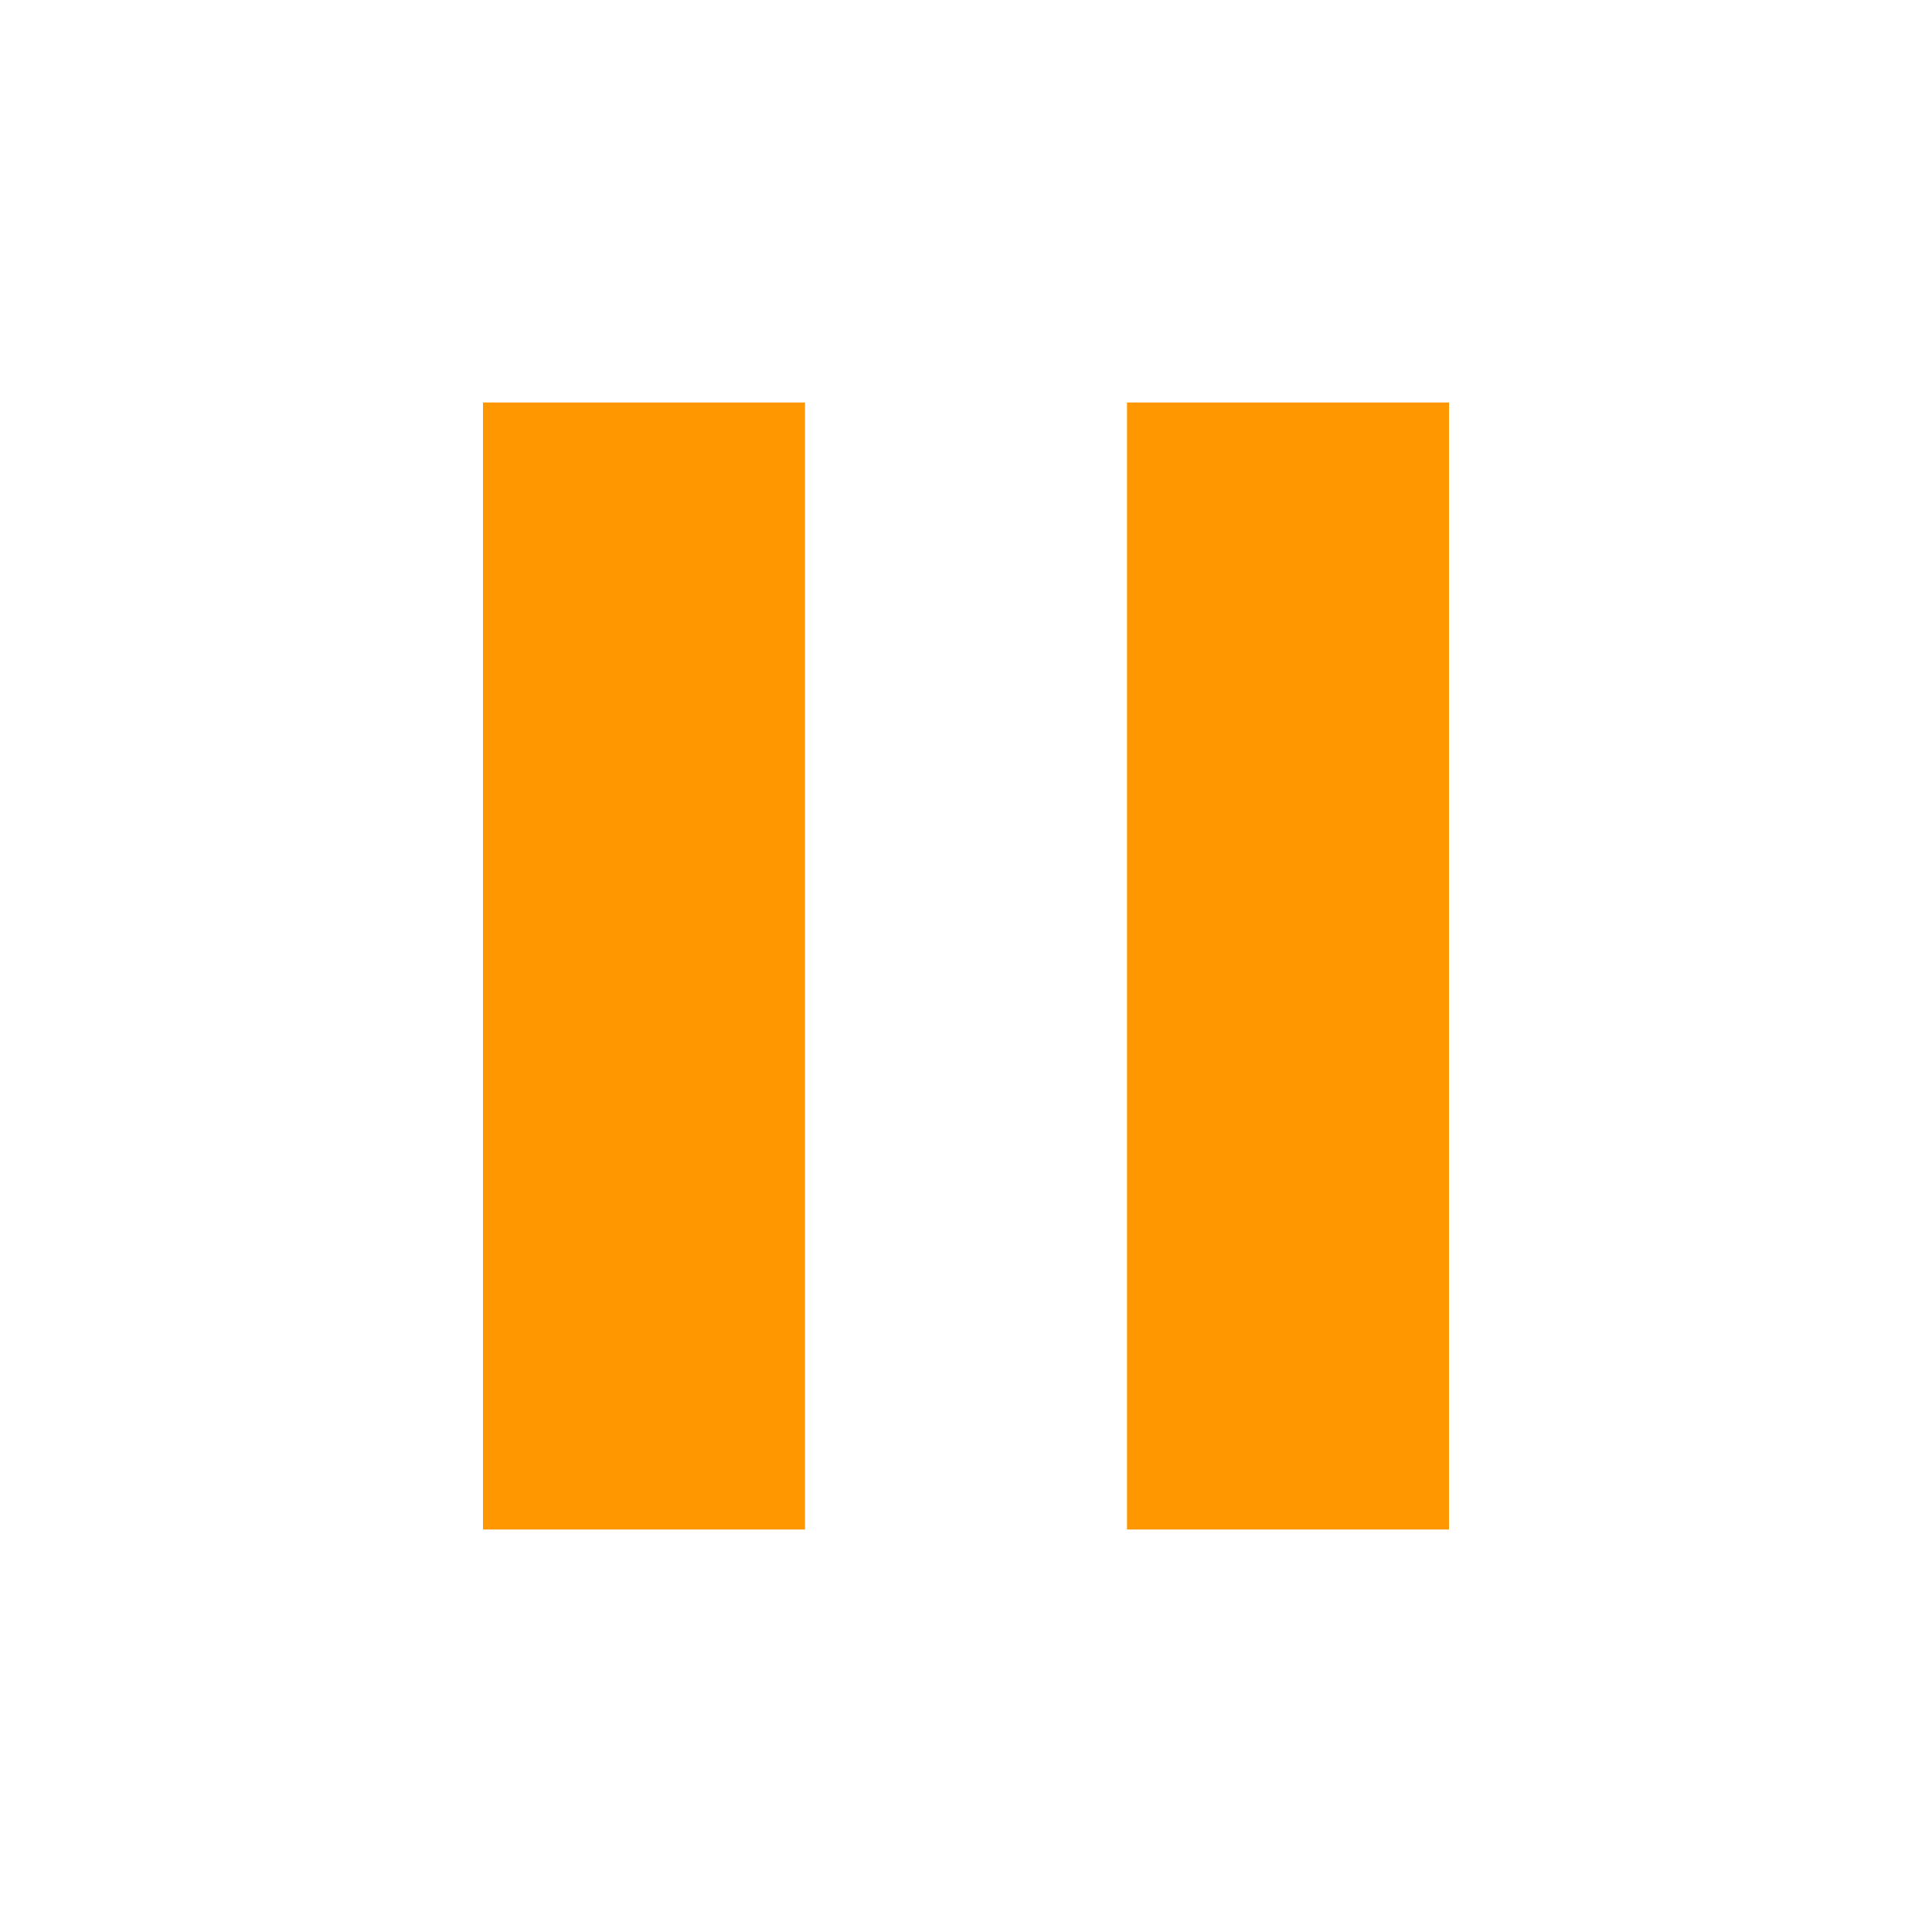
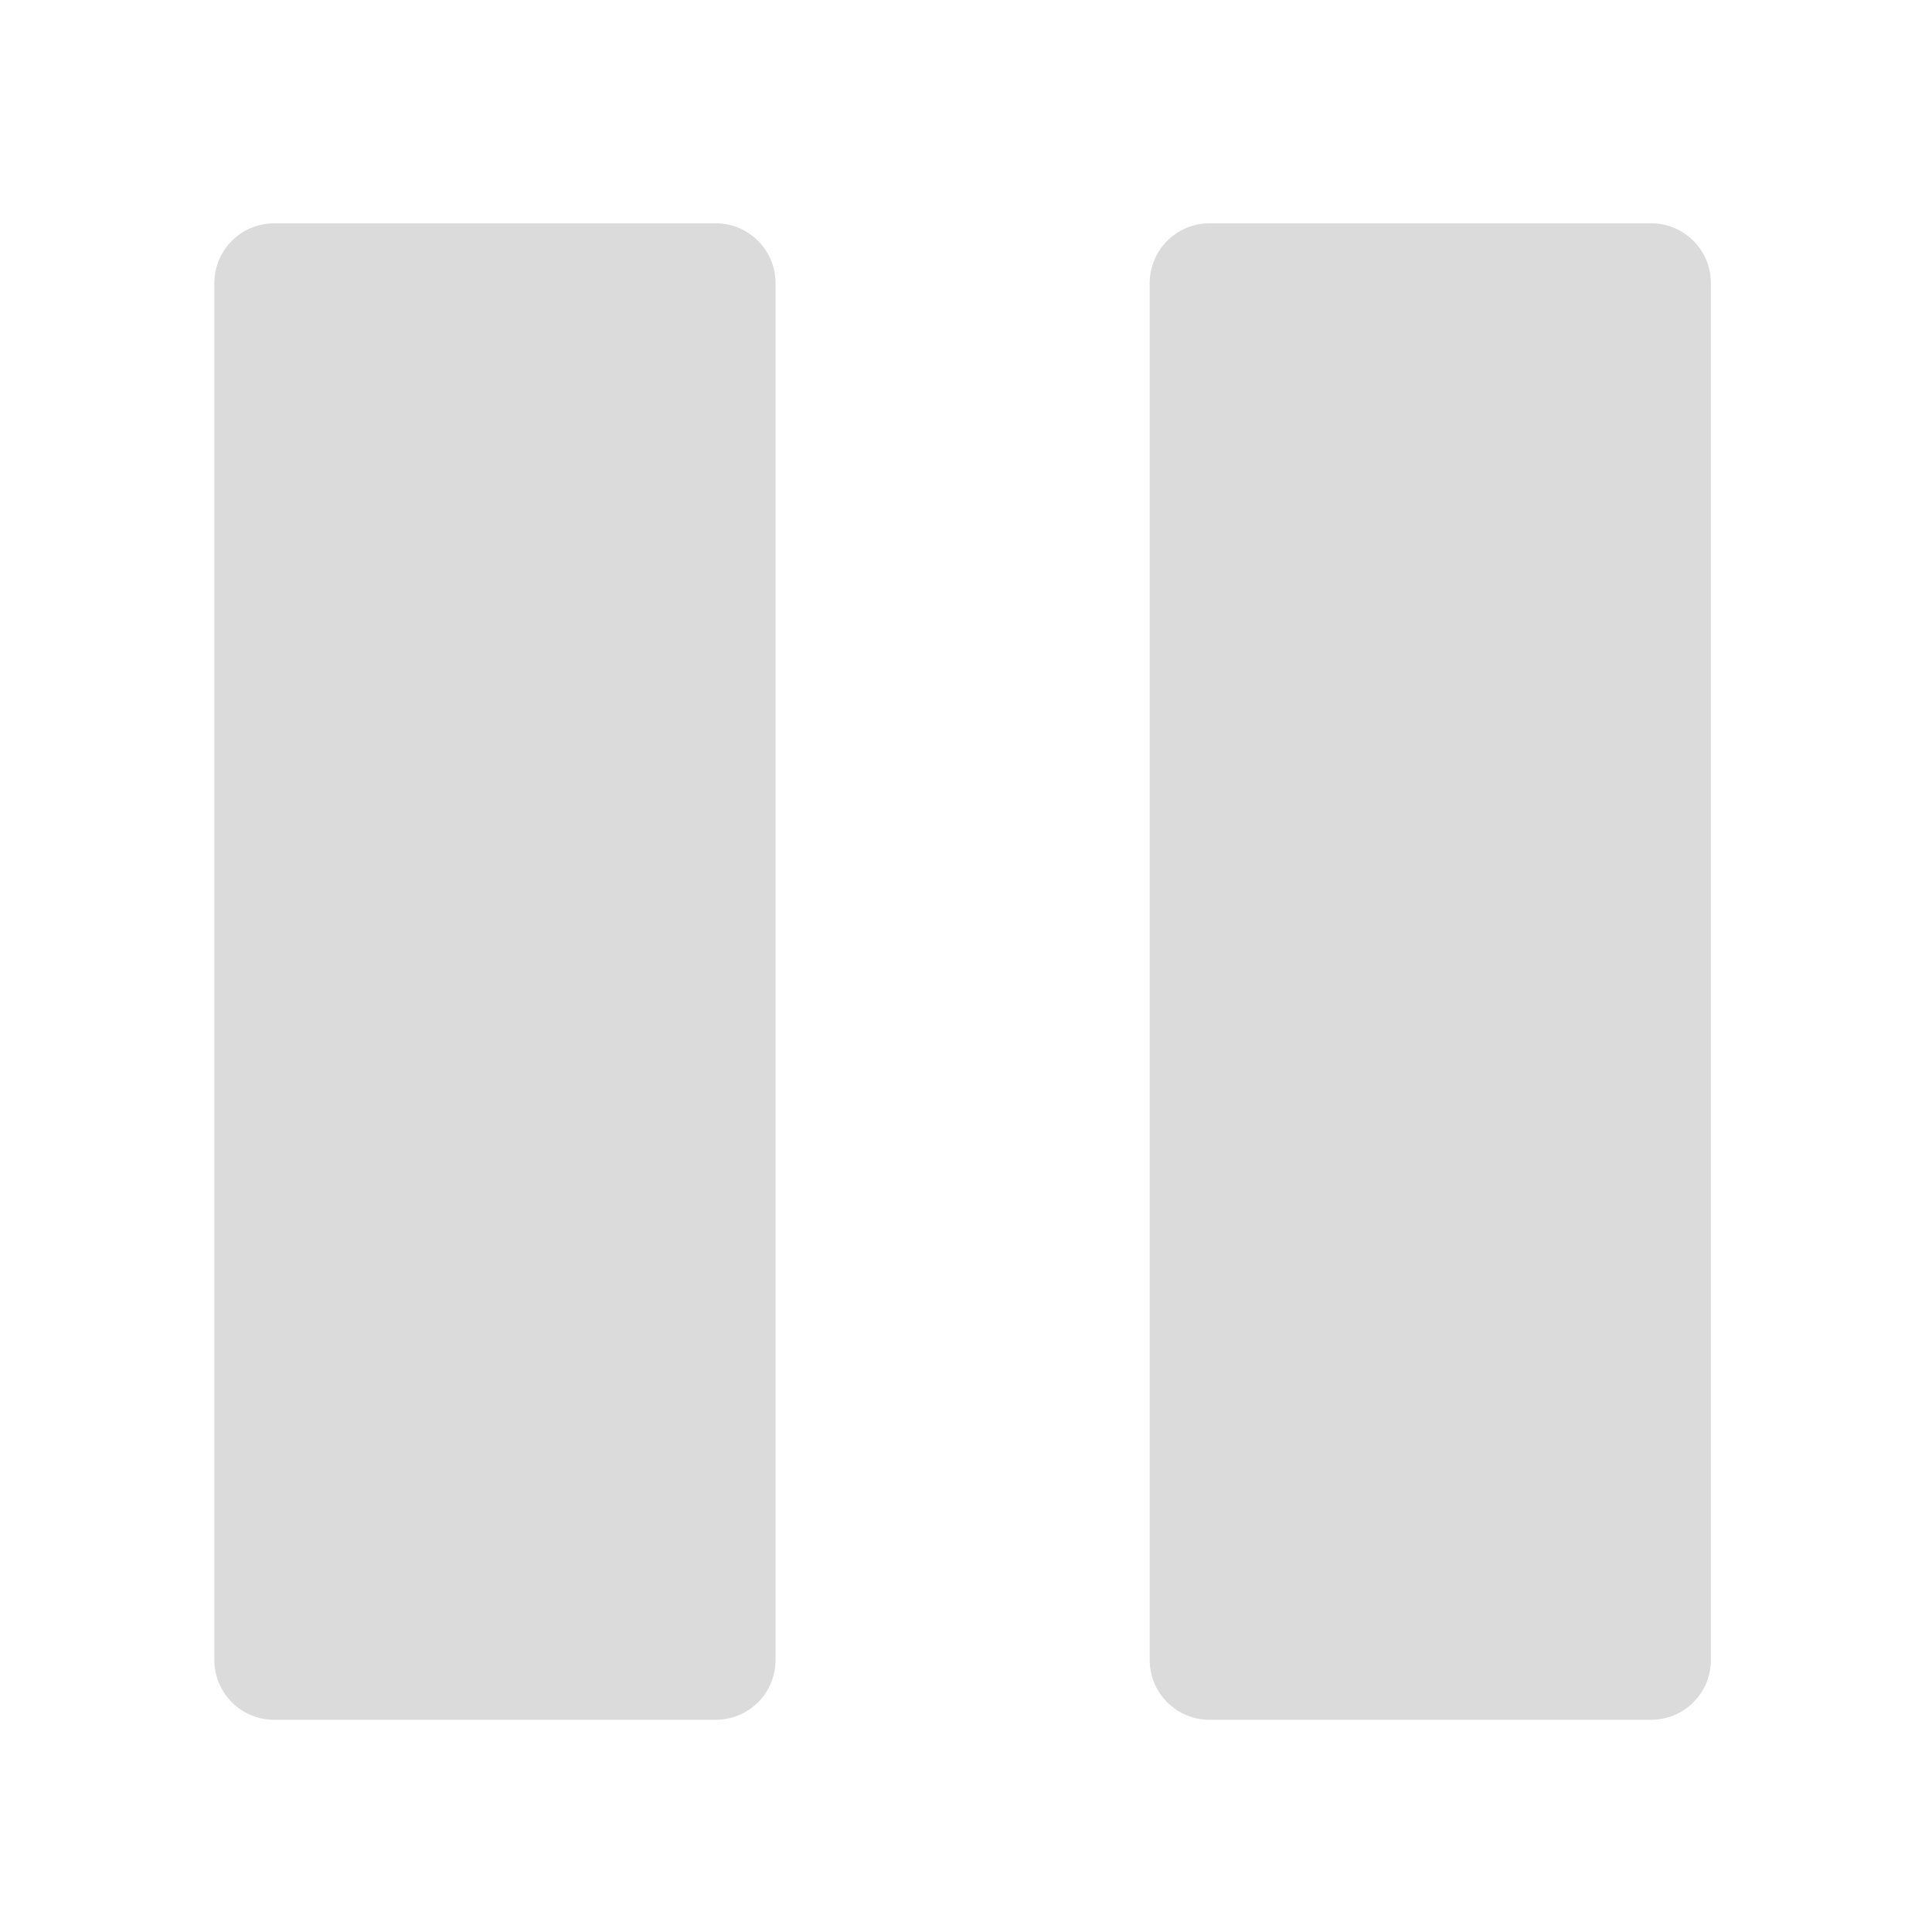
- <svg xmlns="http://www.w3.org/2000/svg" version="1.1" width="24" height="24" viewBox="0 0 24 24" id="svg957">
-   <defs id="defs961" />
-   <path d="M14,19H18V5H14M6,19H10V5H6V19Z" id="path955" style="fill:#ff9800;fill-opacity:1" />
+ <svg xmlns="http://www.w3.org/2000/svg" t="1772204935721" class="icon" viewBox="0 0 1024 1024" version="1.1" p-id="6119" width="200" height="200">
+   <path d="M379.338 118.348 145.347 118.348c-8.114 0-16.247 3.098-22.444 9.296-6.197 6.178-9.296 14.31-9.296 22.425l0 729.76c0 8.094 3.099 16.228 9.296 22.425 6.197 6.177 14.33 9.276 22.444 9.276l233.99 0c8.114 0 16.247-3.099 22.444-9.276 6.178-6.197 9.275-14.33 9.275-22.425l0-729.761c0-8.113-3.099-16.247-9.275-22.425C395.585 121.447 387.451 118.348 379.338 118.348L379.338 118.348zM897.532 127.643c-6.197-6.197-14.33-9.296-22.444-9.296L641.097 118.347c-8.114 0-16.247 3.099-22.444 9.296-6.196 6.178-9.296 14.312-9.296 22.425l0 729.76c0 8.094 3.1 16.228 9.296 22.425 6.197 6.177 14.33 9.275 22.444 9.275l233.99 0c8.114 0 16.247-3.099 22.444-9.275 6.197-6.197 9.275-14.33 9.275-22.425L906.807 150.068C906.807 141.954 903.728 133.822 897.532 127.643L897.532 127.643z" fill="#dbdbdb" p-id="6120" />
</svg>
